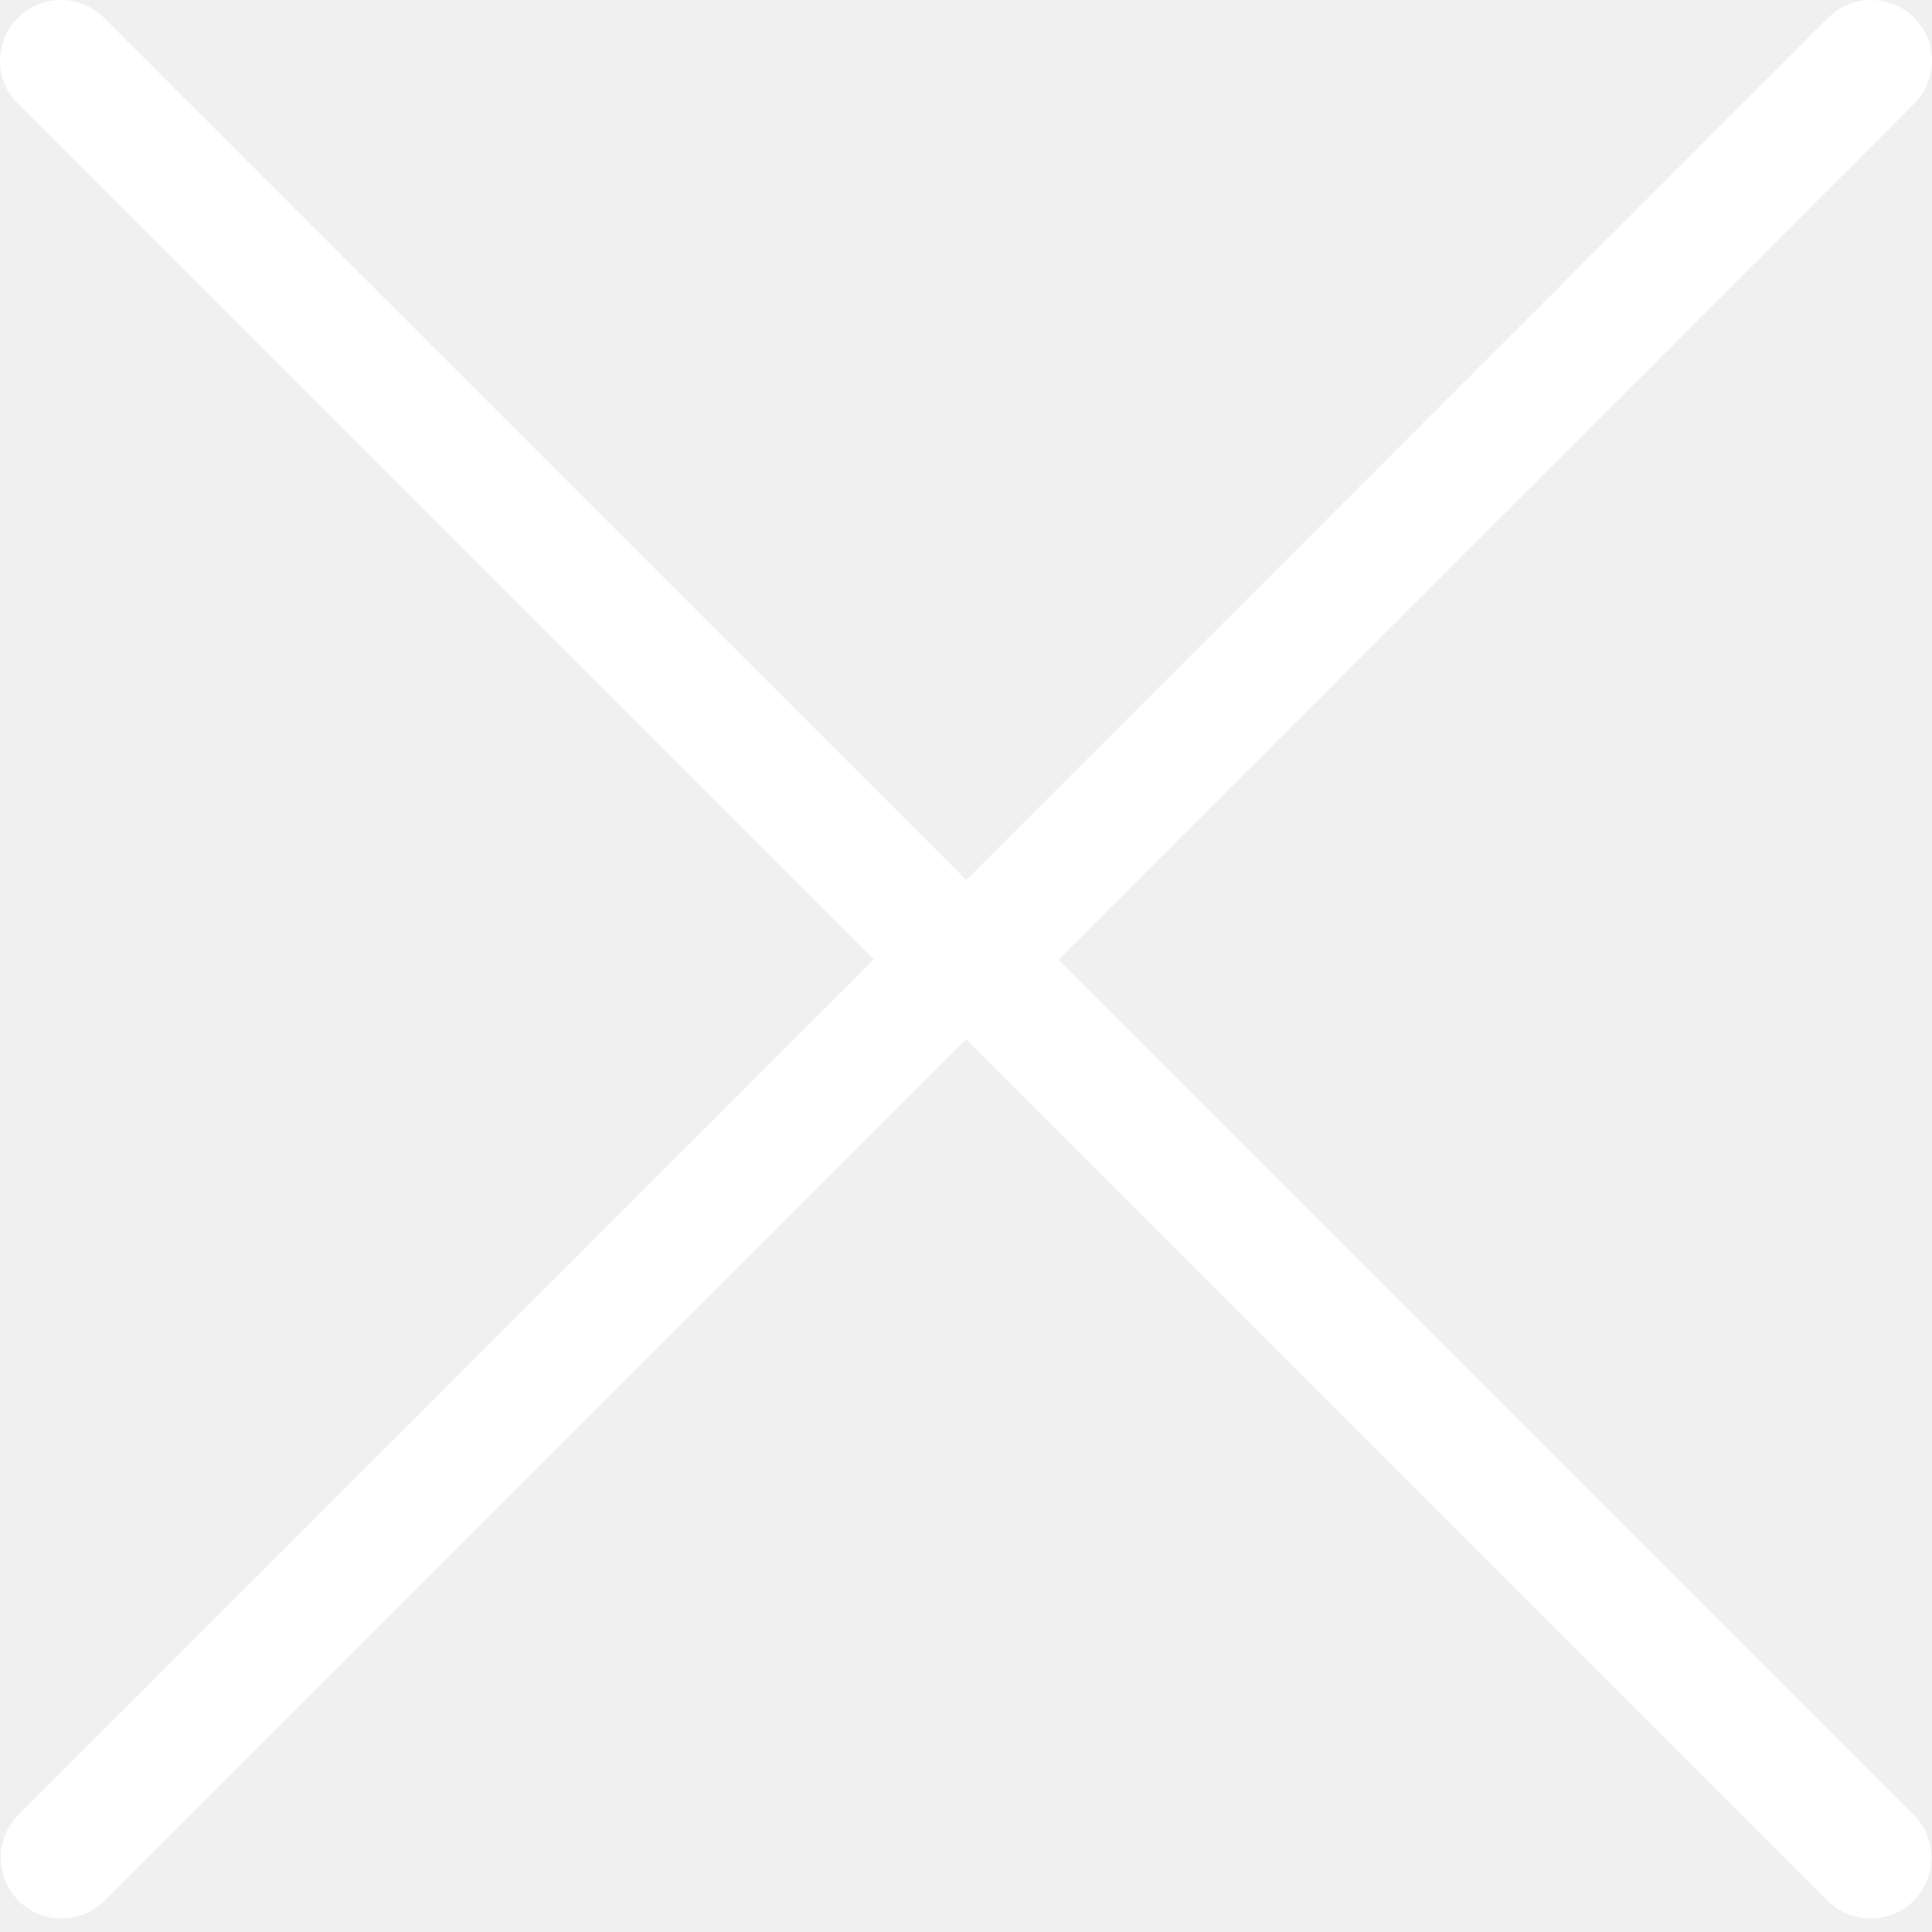
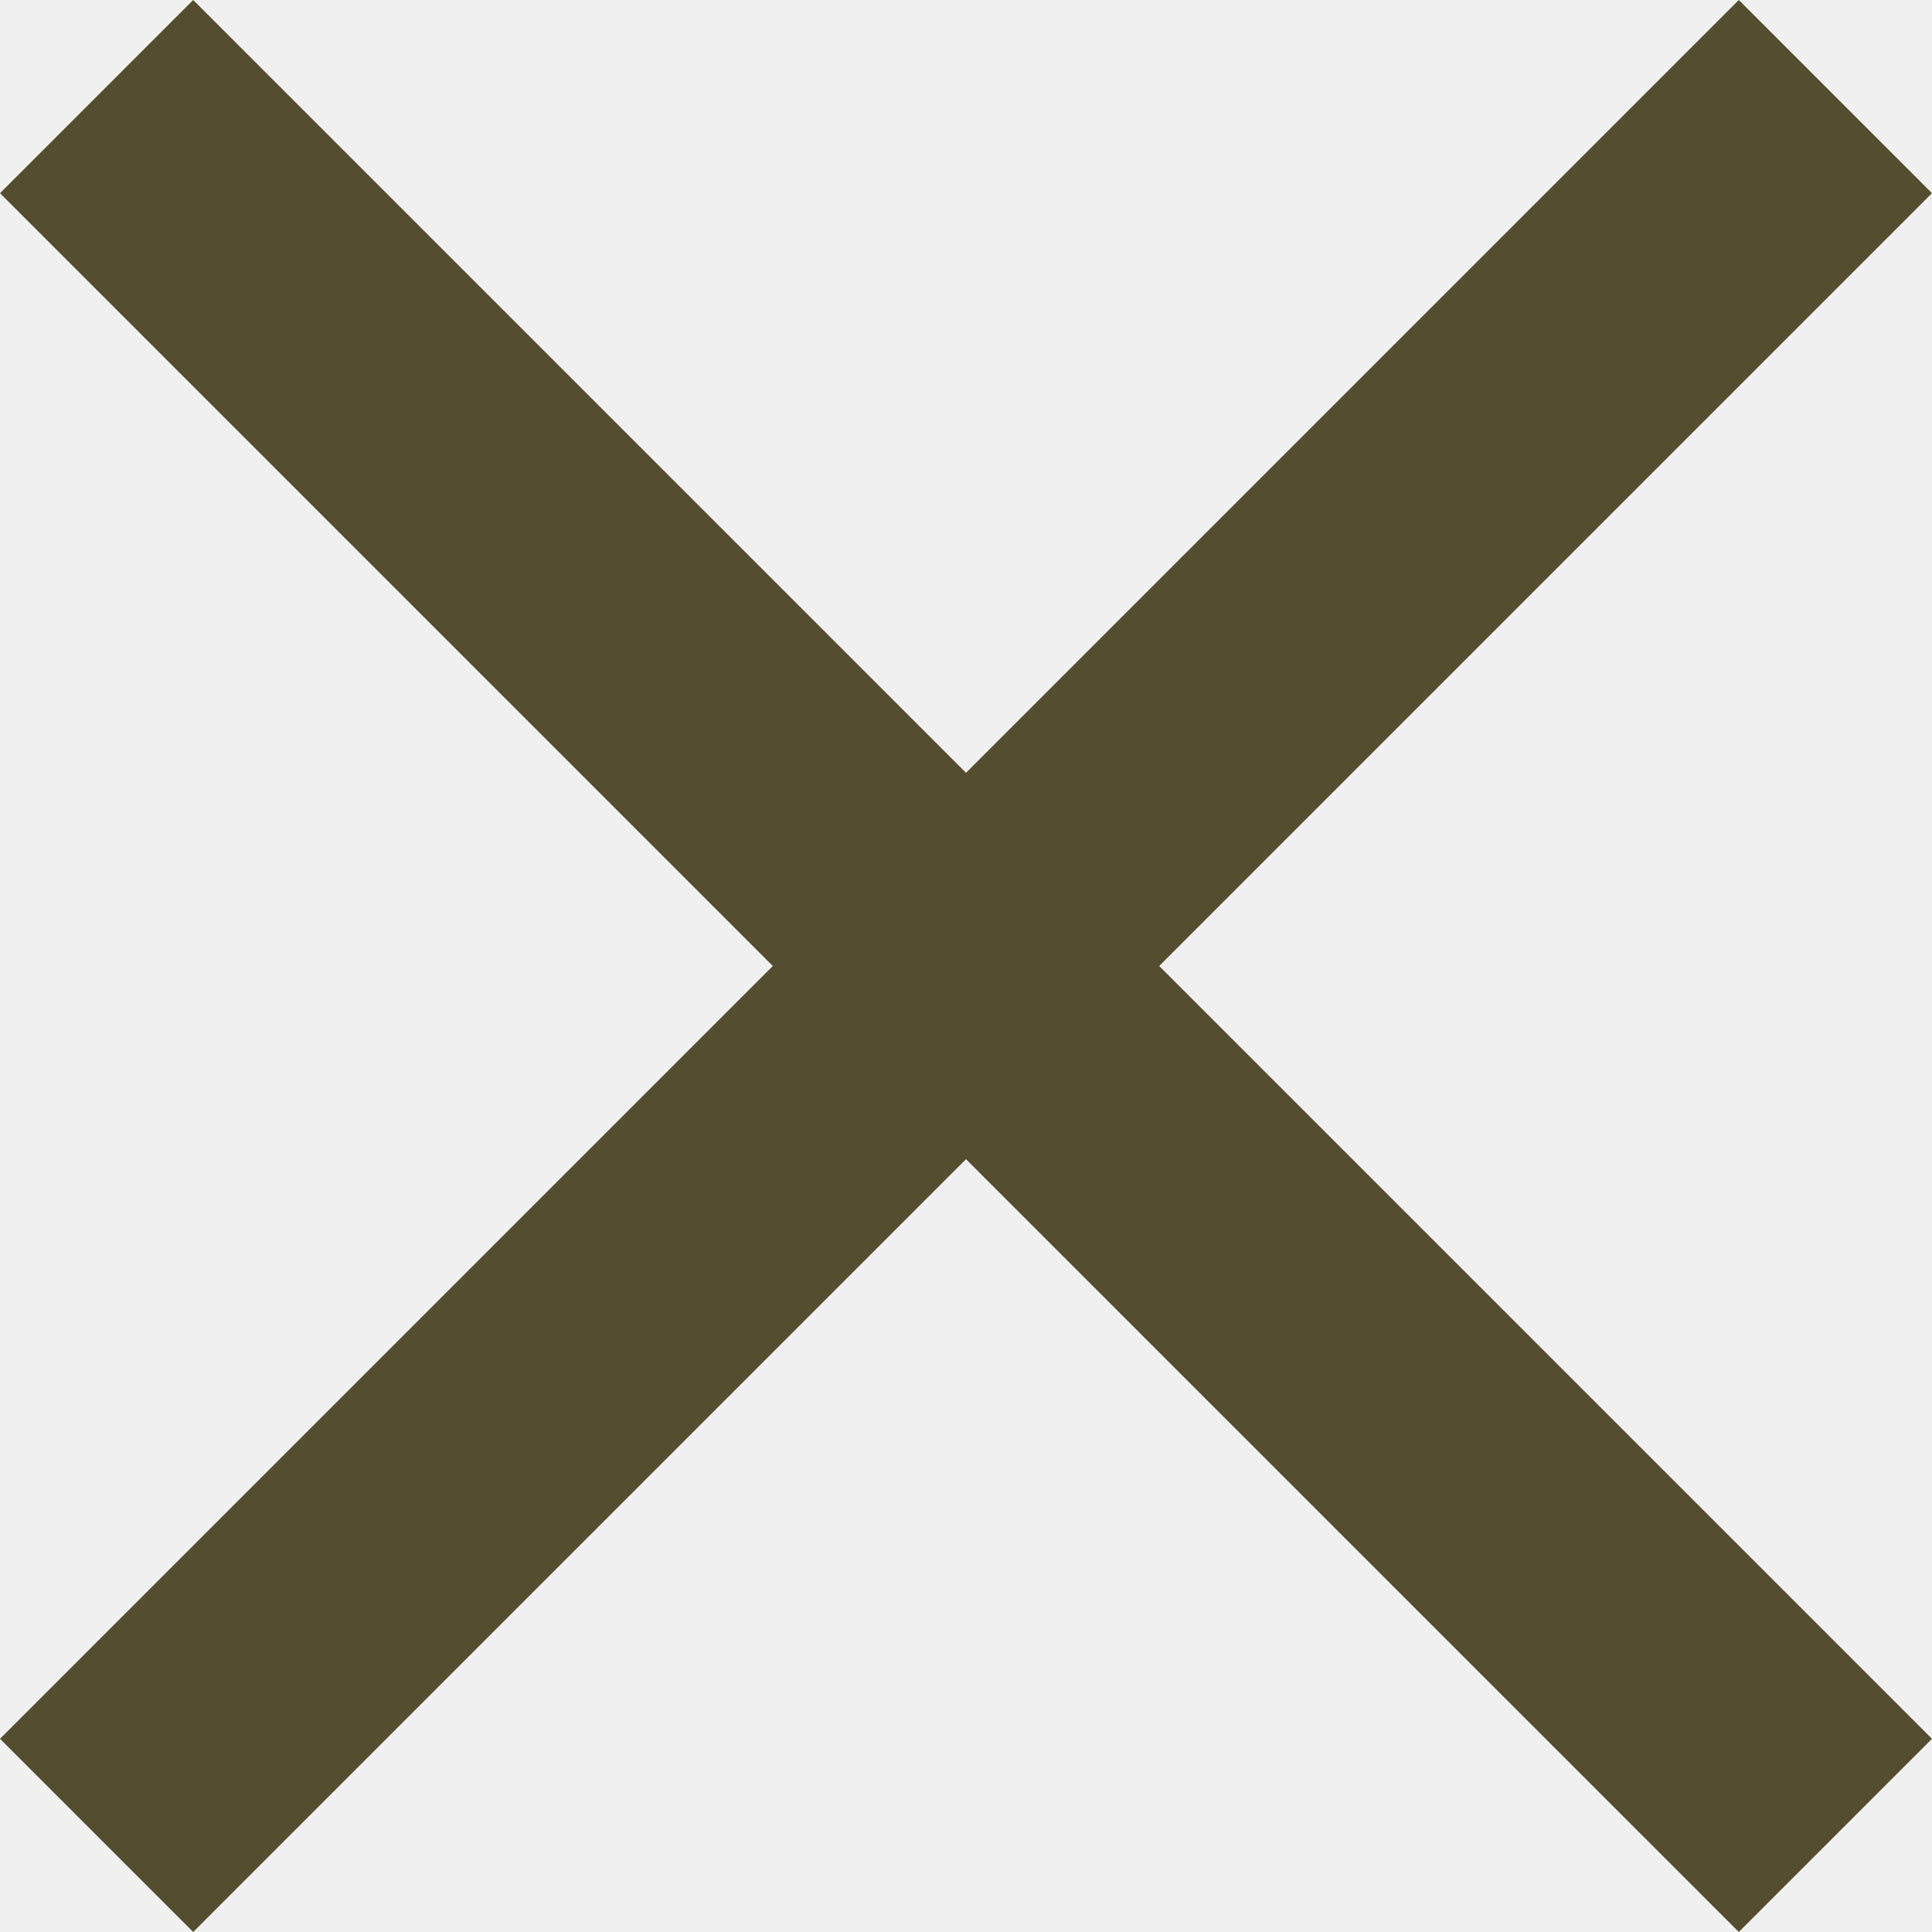
- <svg xmlns="http://www.w3.org/2000/svg" width="512px" version="1.1" height="512px" viewBox="0 0 64 64" enable-background="new 0 0 64 64" class="hovered-paths">
+ <svg xmlns="http://www.w3.org/2000/svg" version="1.1" id="Capa_1" x="0px" y="0px" width="512px" height="512px" viewBox="0 0 357 357" style="enable-background:new 0 0 357 357;" xml:space="preserve">
  <g>
    <g>
-       <path fill="#FFFFFF" d="M28.941,31.786L0.613,60.114c-0.787,0.787-0.787,2.062,0,2.849c0.393,0.394,0.909,0.59,1.424,0.59   c0.516,0,1.031-0.196,1.424-0.59l28.541-28.541l28.541,28.541c0.394,0.394,0.909,0.59,1.424,0.59c0.515,0,1.031-0.196,1.424-0.59   c0.787-0.787,0.787-2.062,0-2.849L35.064,31.786L63.41,3.438c0.787-0.787,0.787-2.062,0-2.849c-0.787-0.786-2.062-0.786-2.848,0   L32.003,29.15L3.441,0.59c-0.787-0.786-2.061-0.786-2.848,0c-0.787,0.787-0.787,2.062,0,2.849L28.941,31.786z" data-original="#1D1D1B" class="active-path" data-old_color="#FF4700" />
+       <g id="clear">
+         <polygon points="357,35.7 321.3,0 178.5,142.8 35.7,0 0,35.7 142.8,178.5 0,321.3 35.7,357 178.5,214.2 321.3,357 357,321.3     214.2,178.5   " data-original="#000000" class="active-path" data-old_color="#000000" fill="#544D30" />
+       </g>
    </g>
  </g>
</svg>
